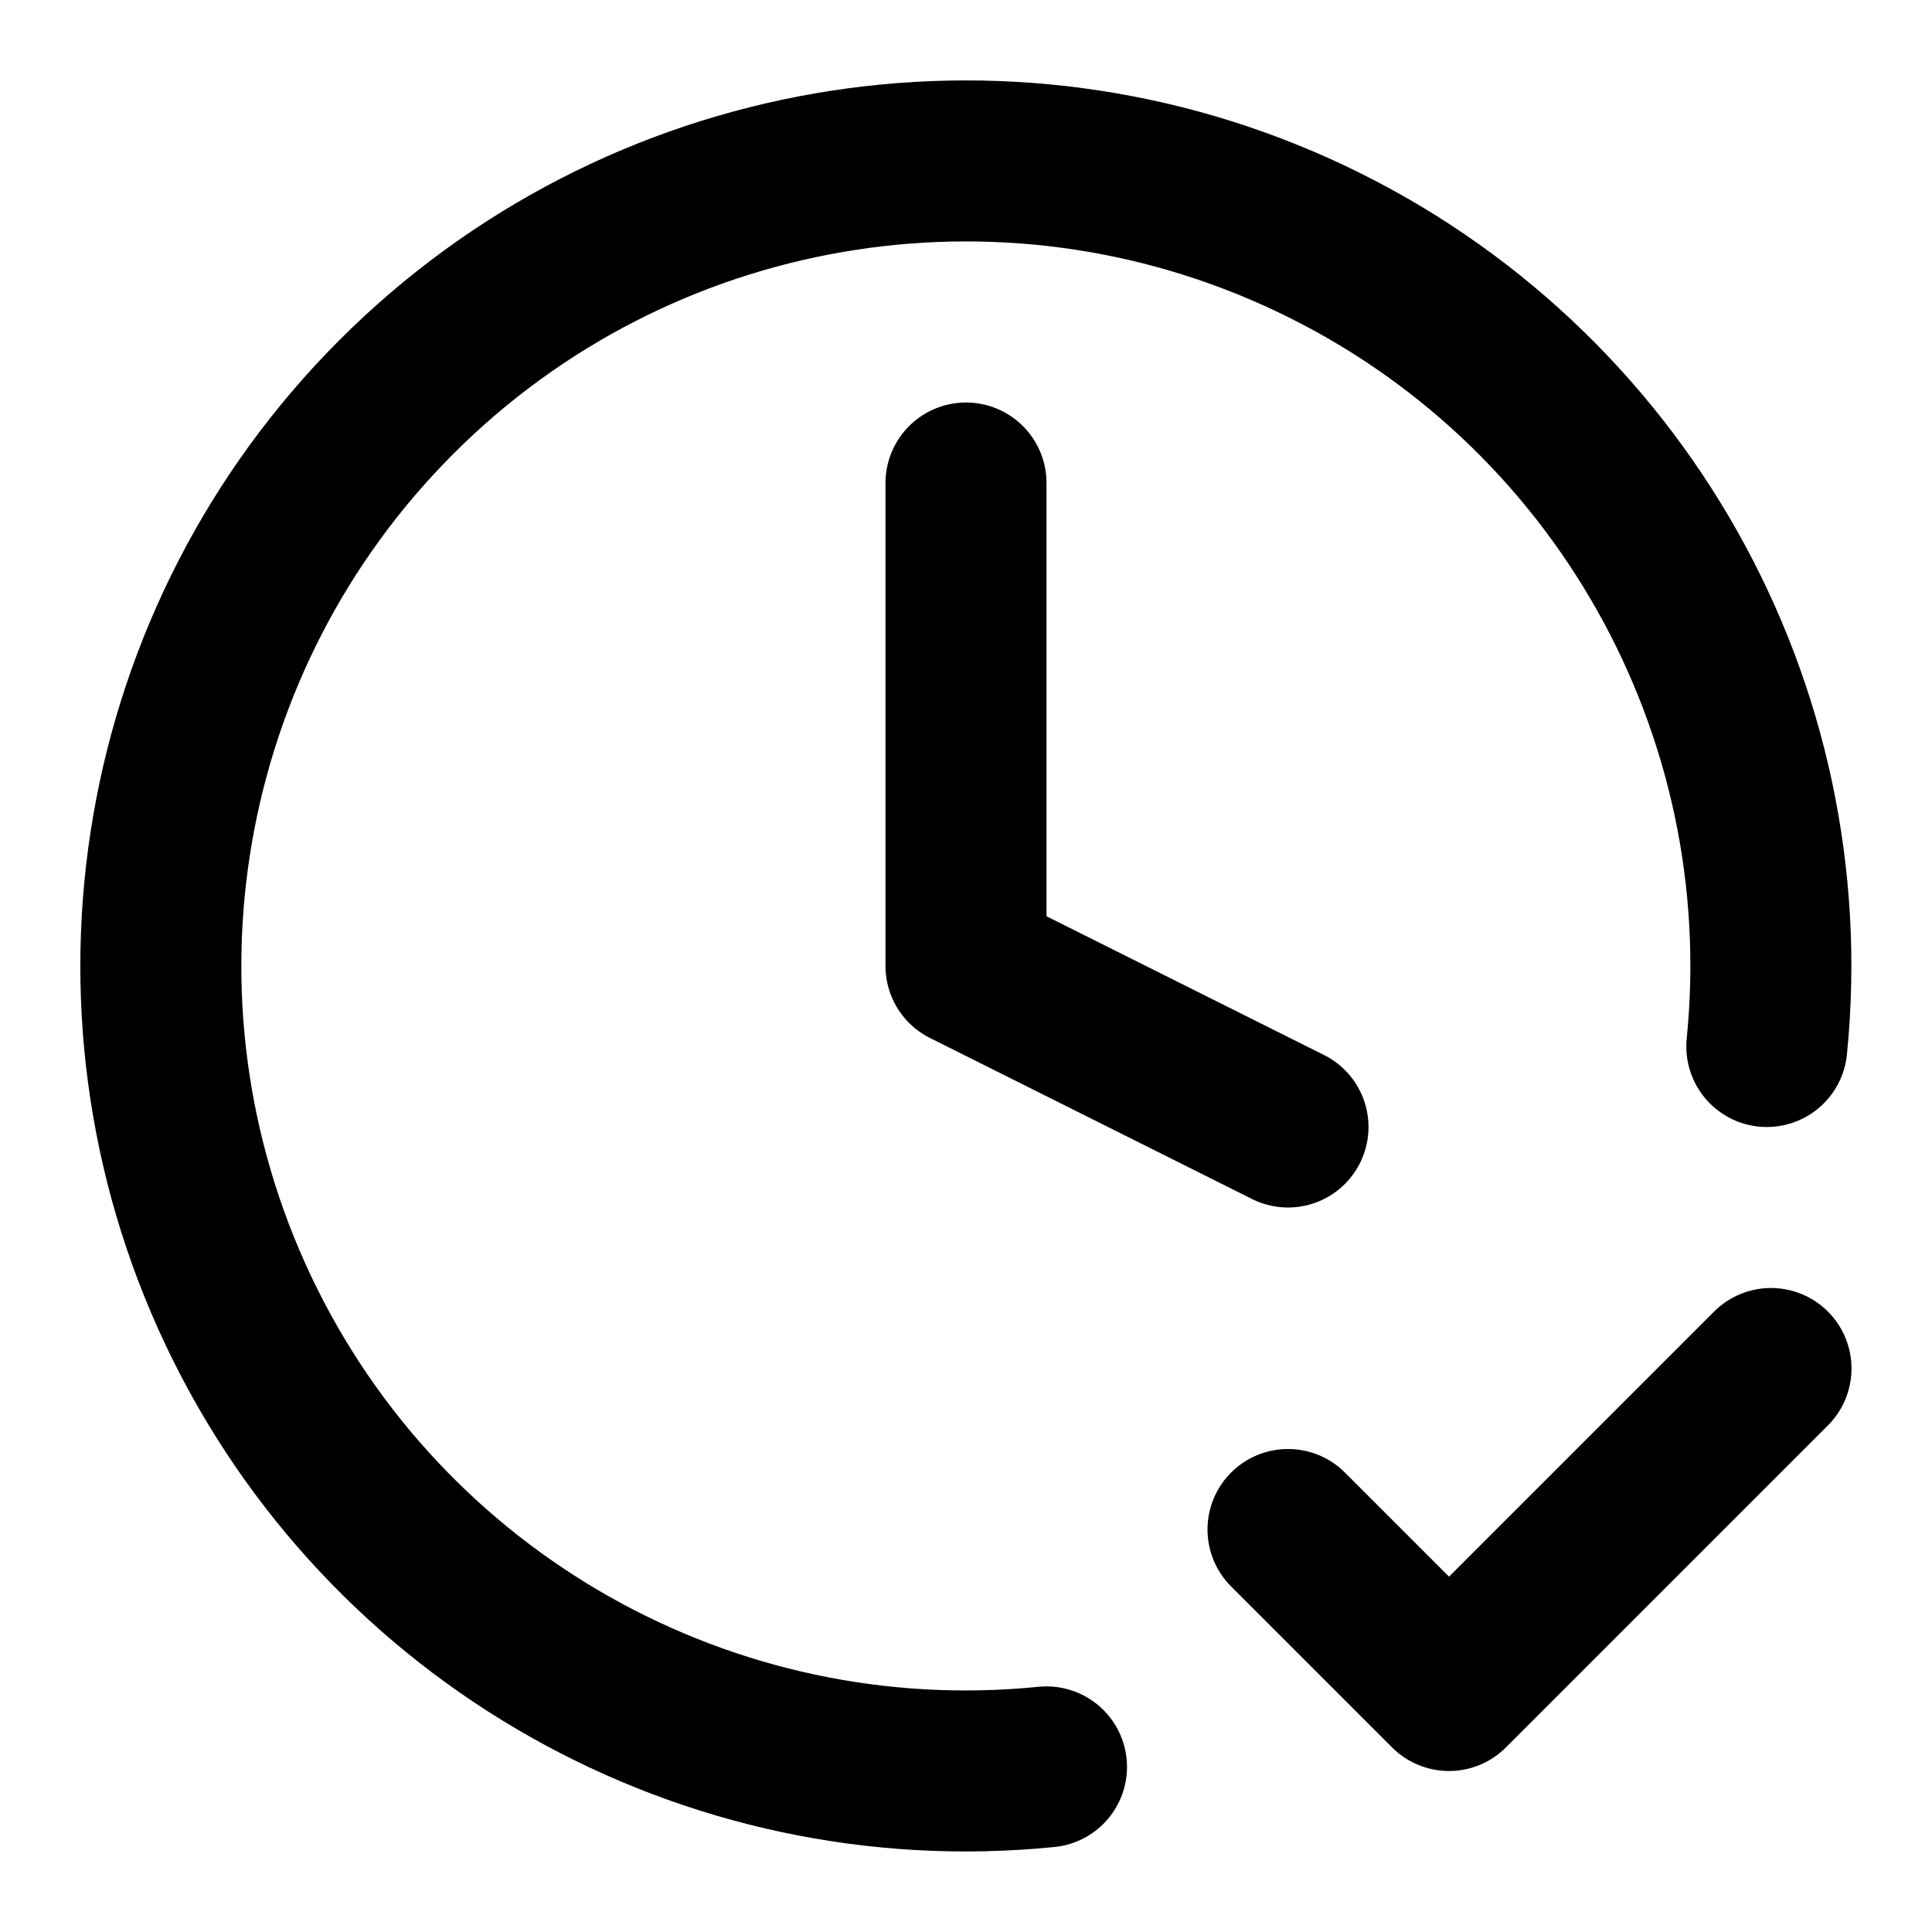
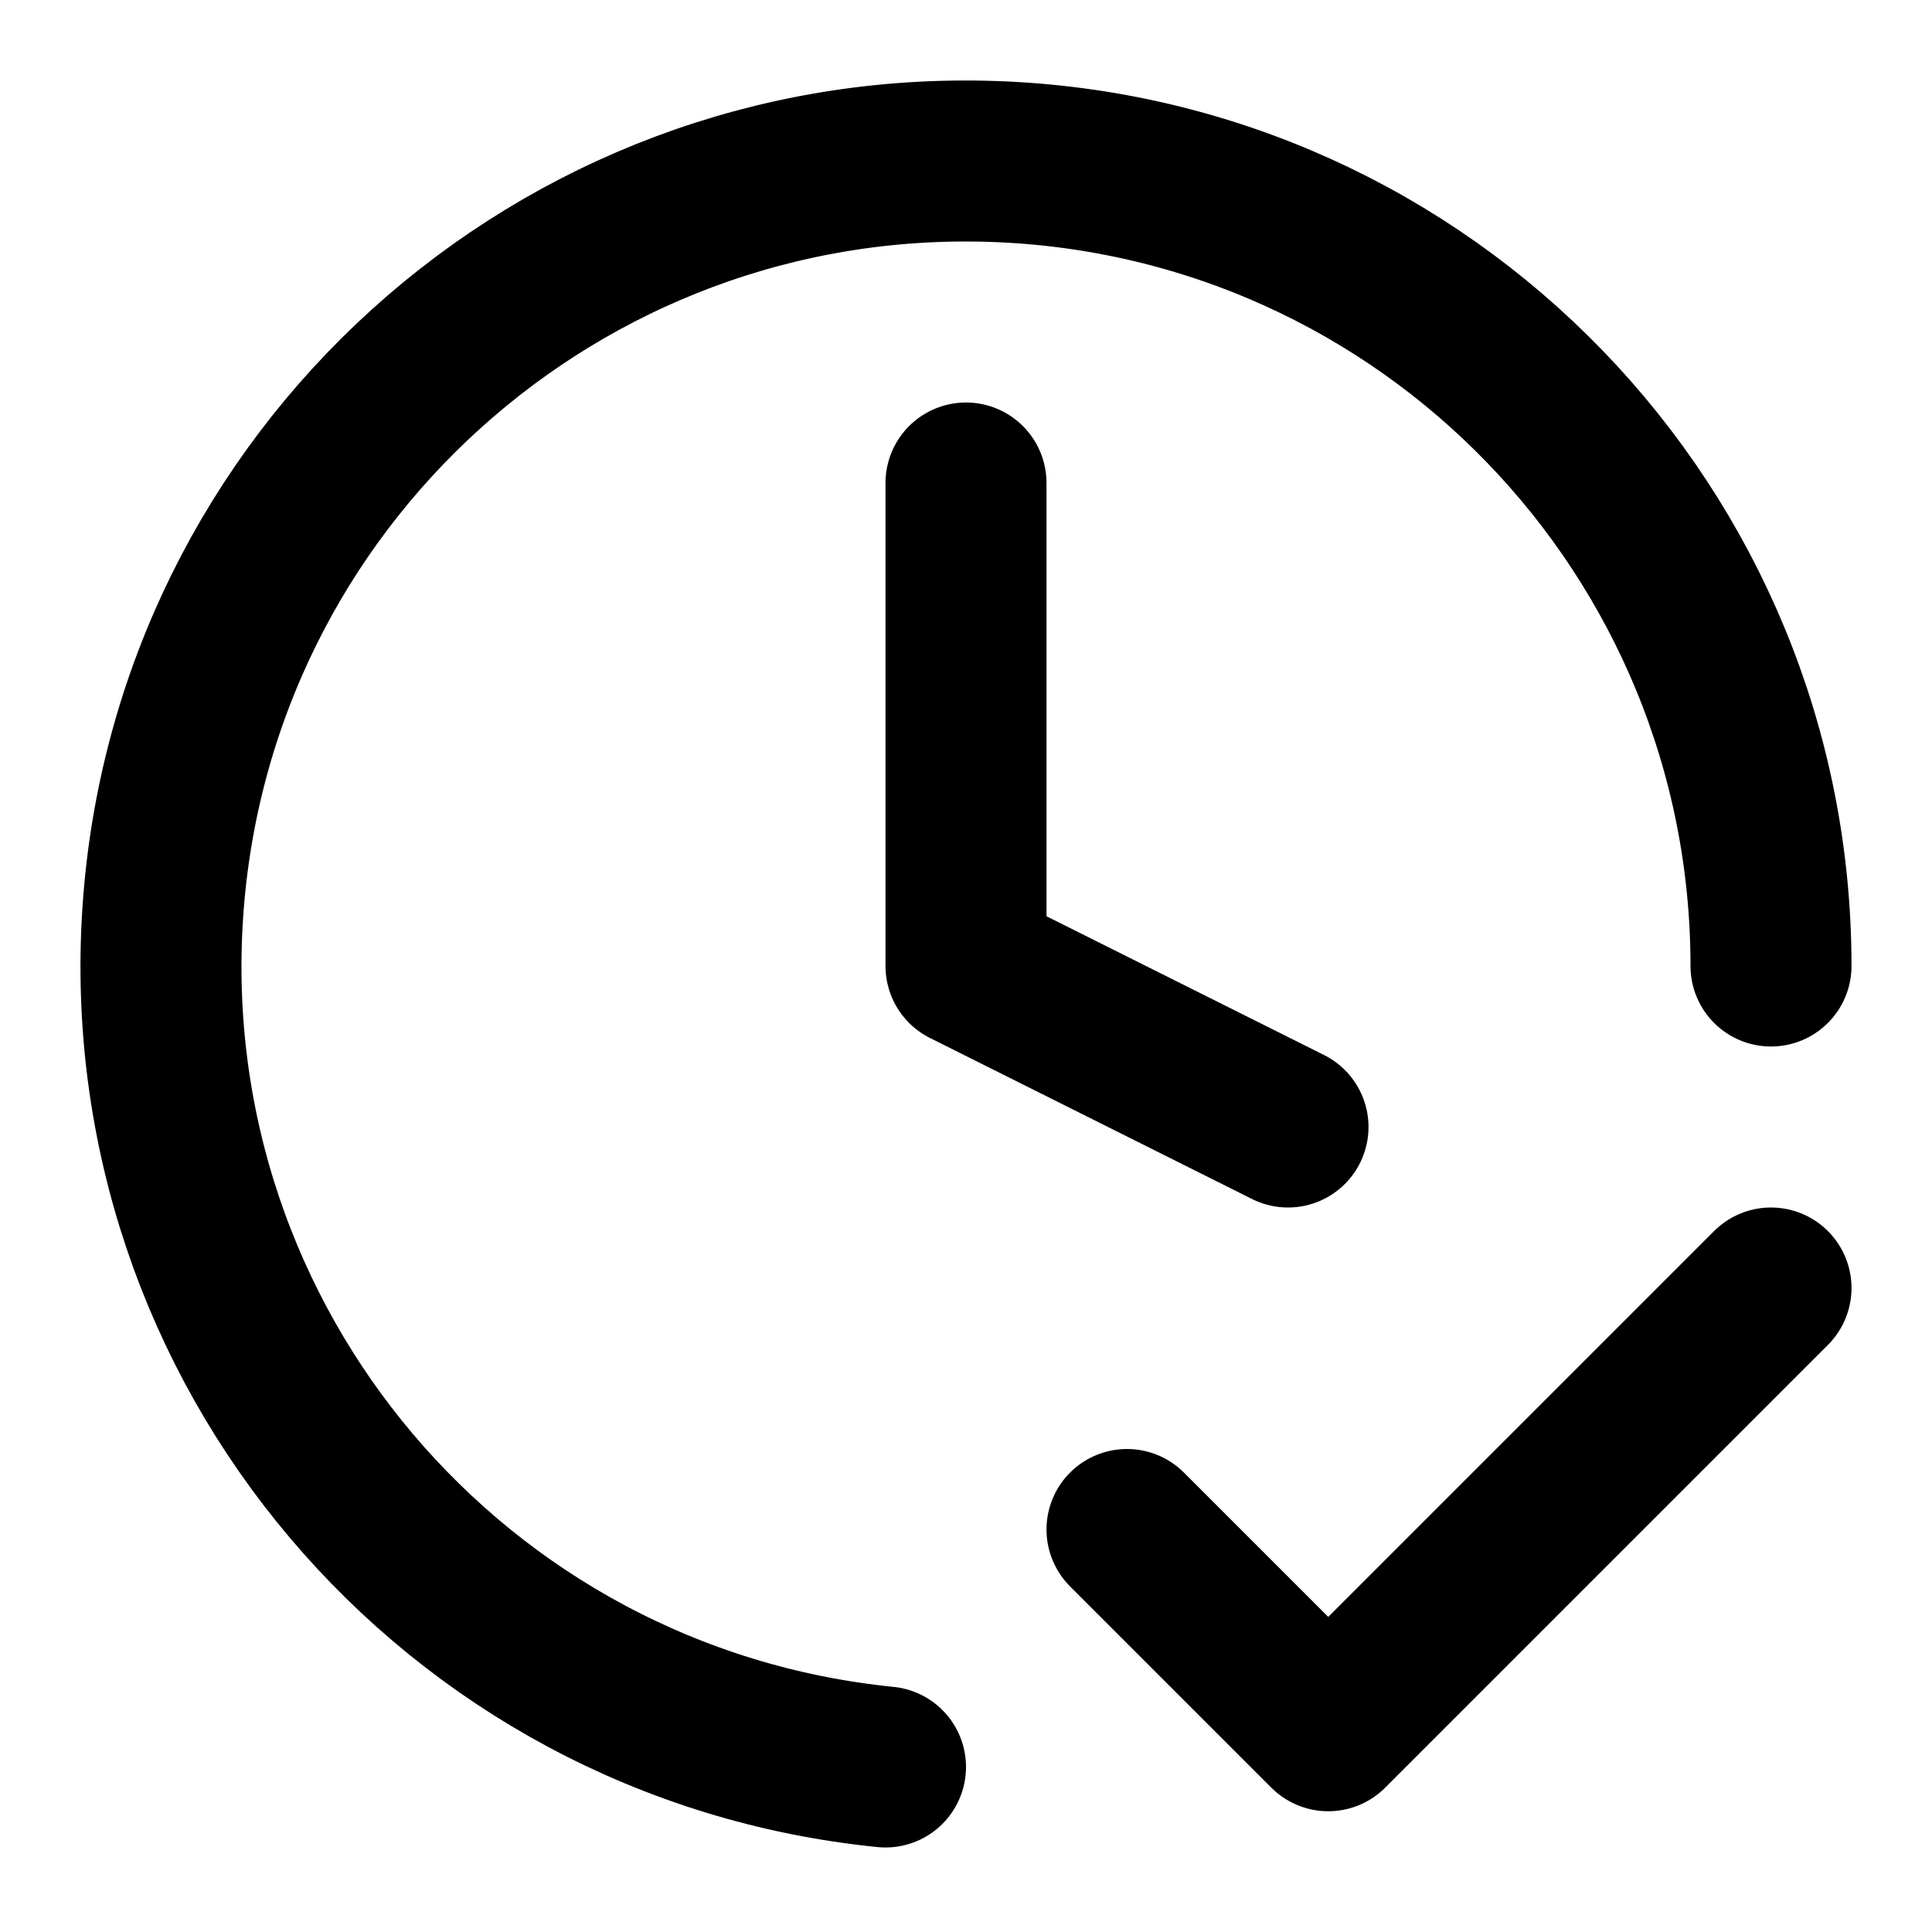
<svg xmlns="http://www.w3.org/2000/svg" width="24" height="24" viewBox="0 0 24 24" fill="none" stroke="currentColor" stroke-width="2" stroke-linecap="round" stroke-linejoin="round">
  <path d="M12 6v6l4 2" />
-   <path d="M13 21.949A10 10 0 1 1 21.948 13" />
-   <path d="m16 19 2 2 4-4" />
+   <path d="M22 12a10 10 0 1 0-11 9.95" />
+   <path d="m22 16-5.5 5.5L14 19" />
</svg>
